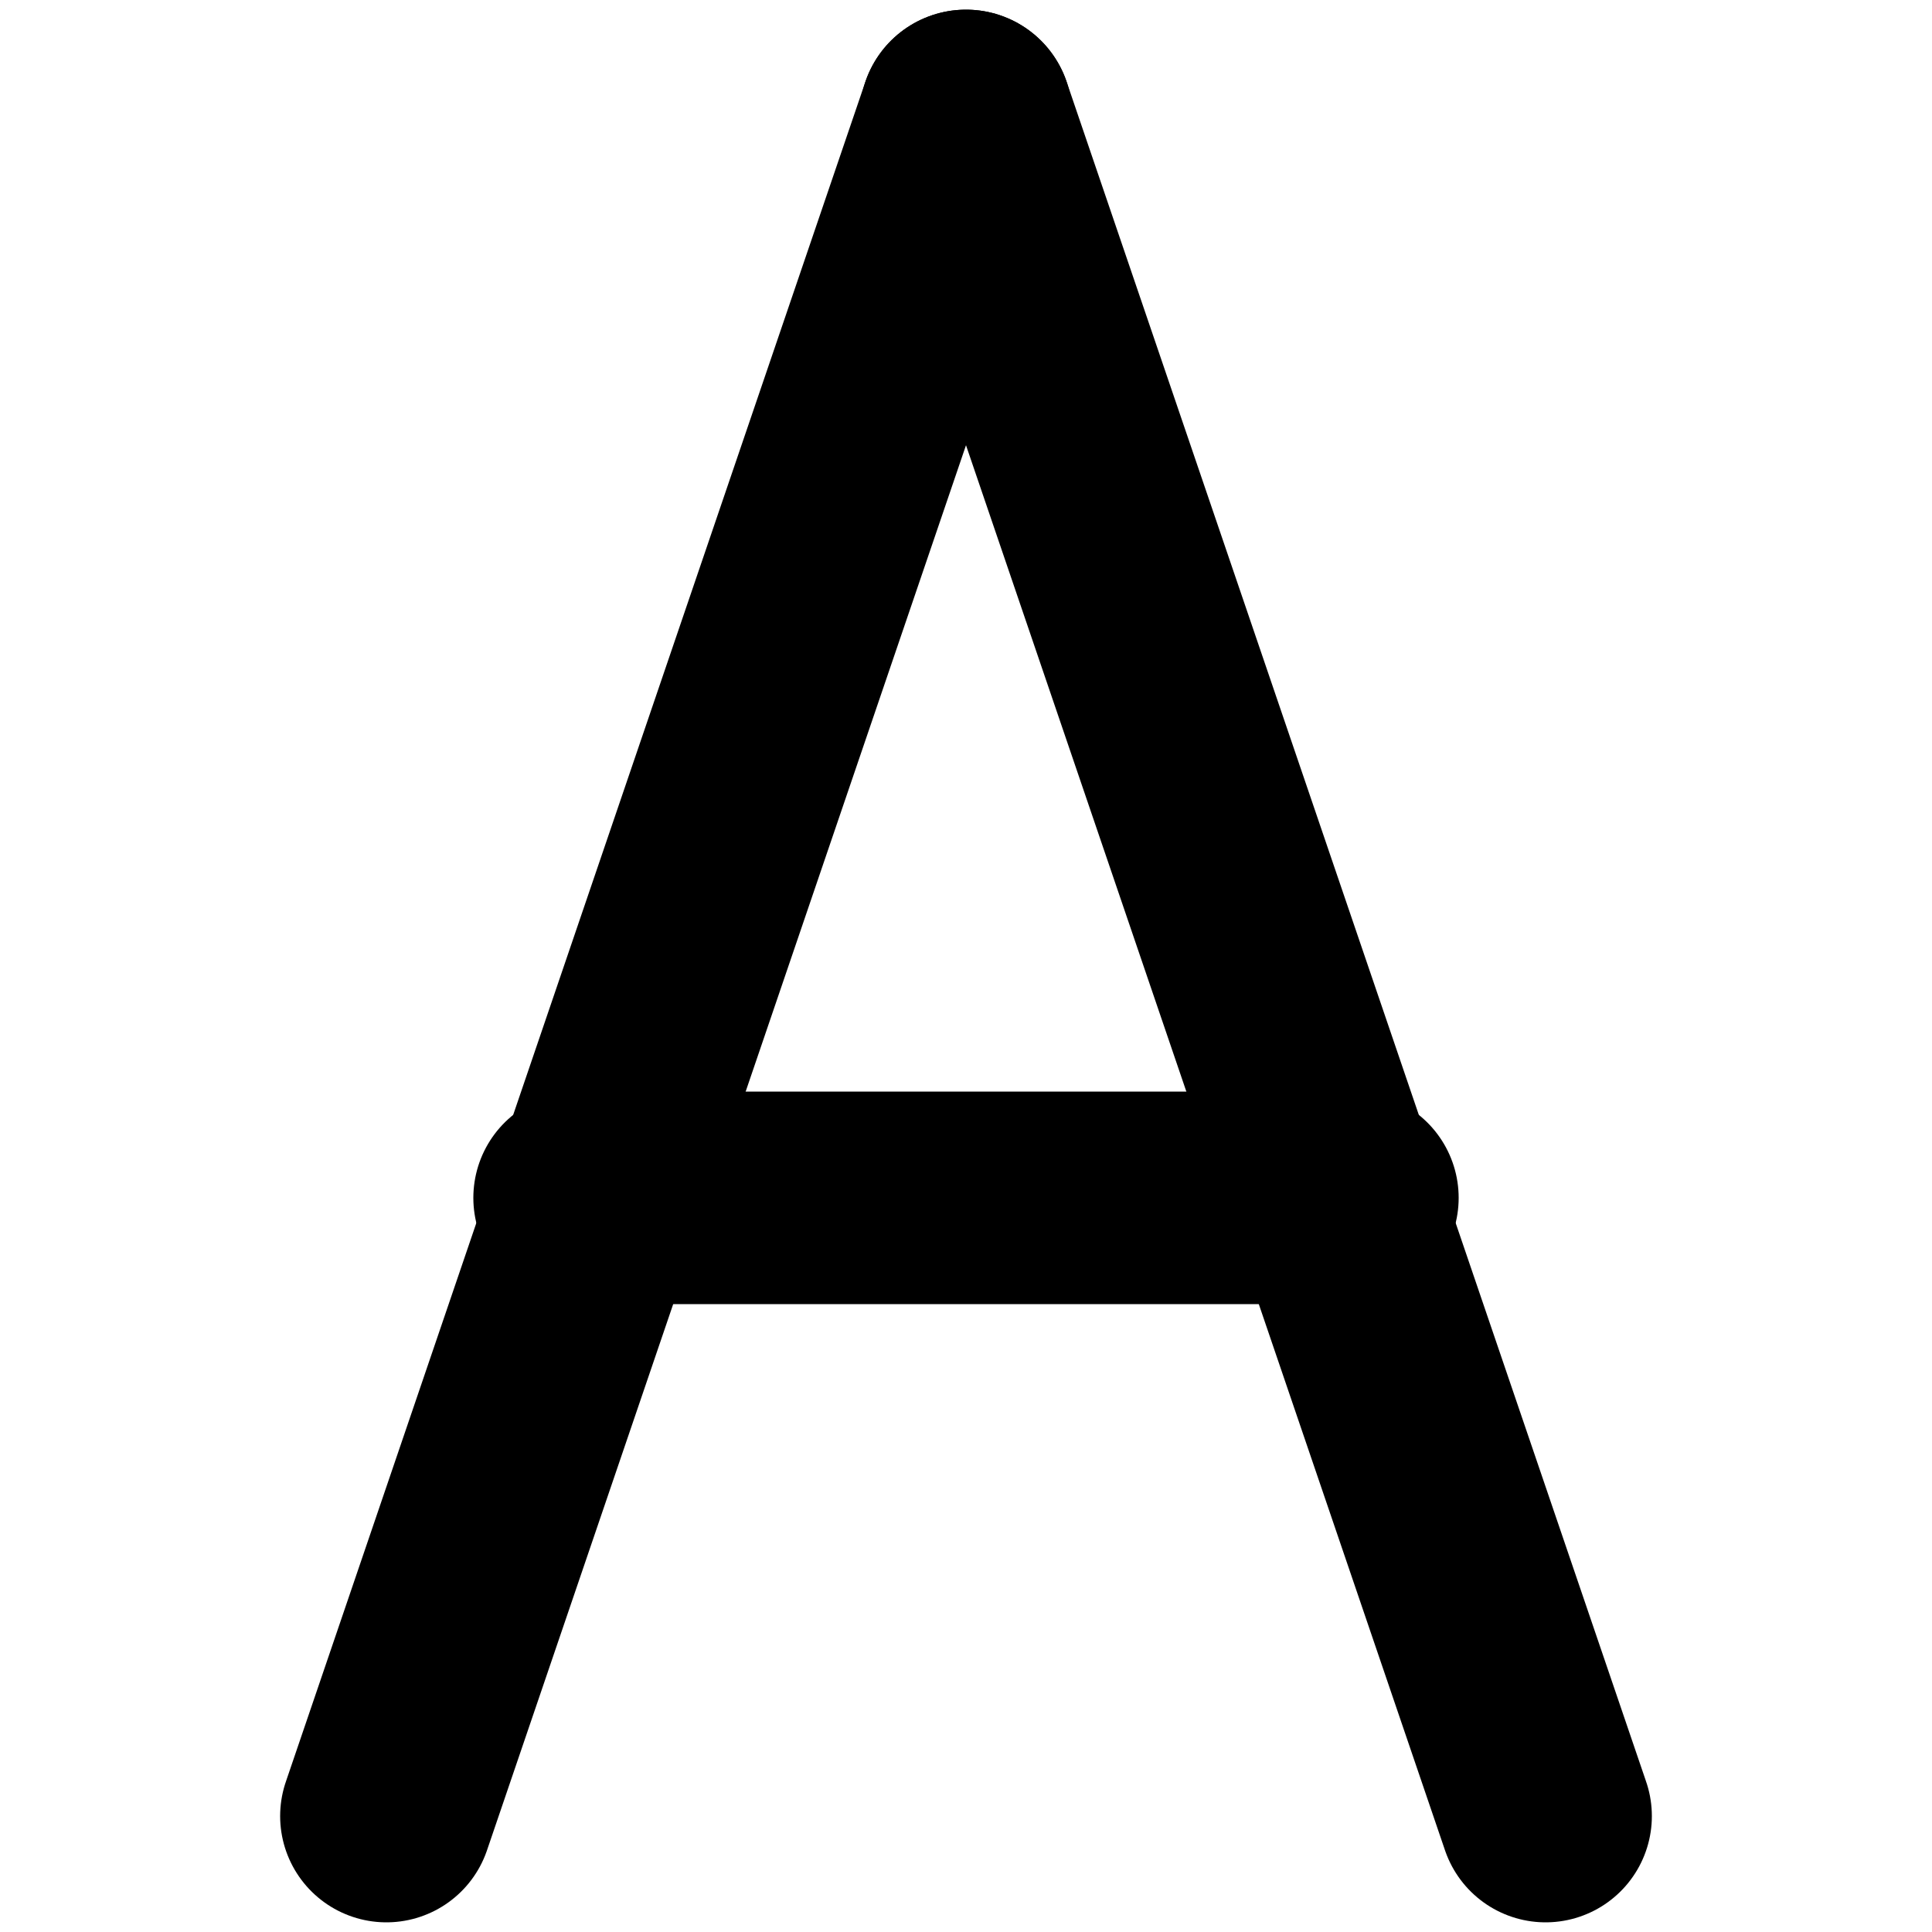
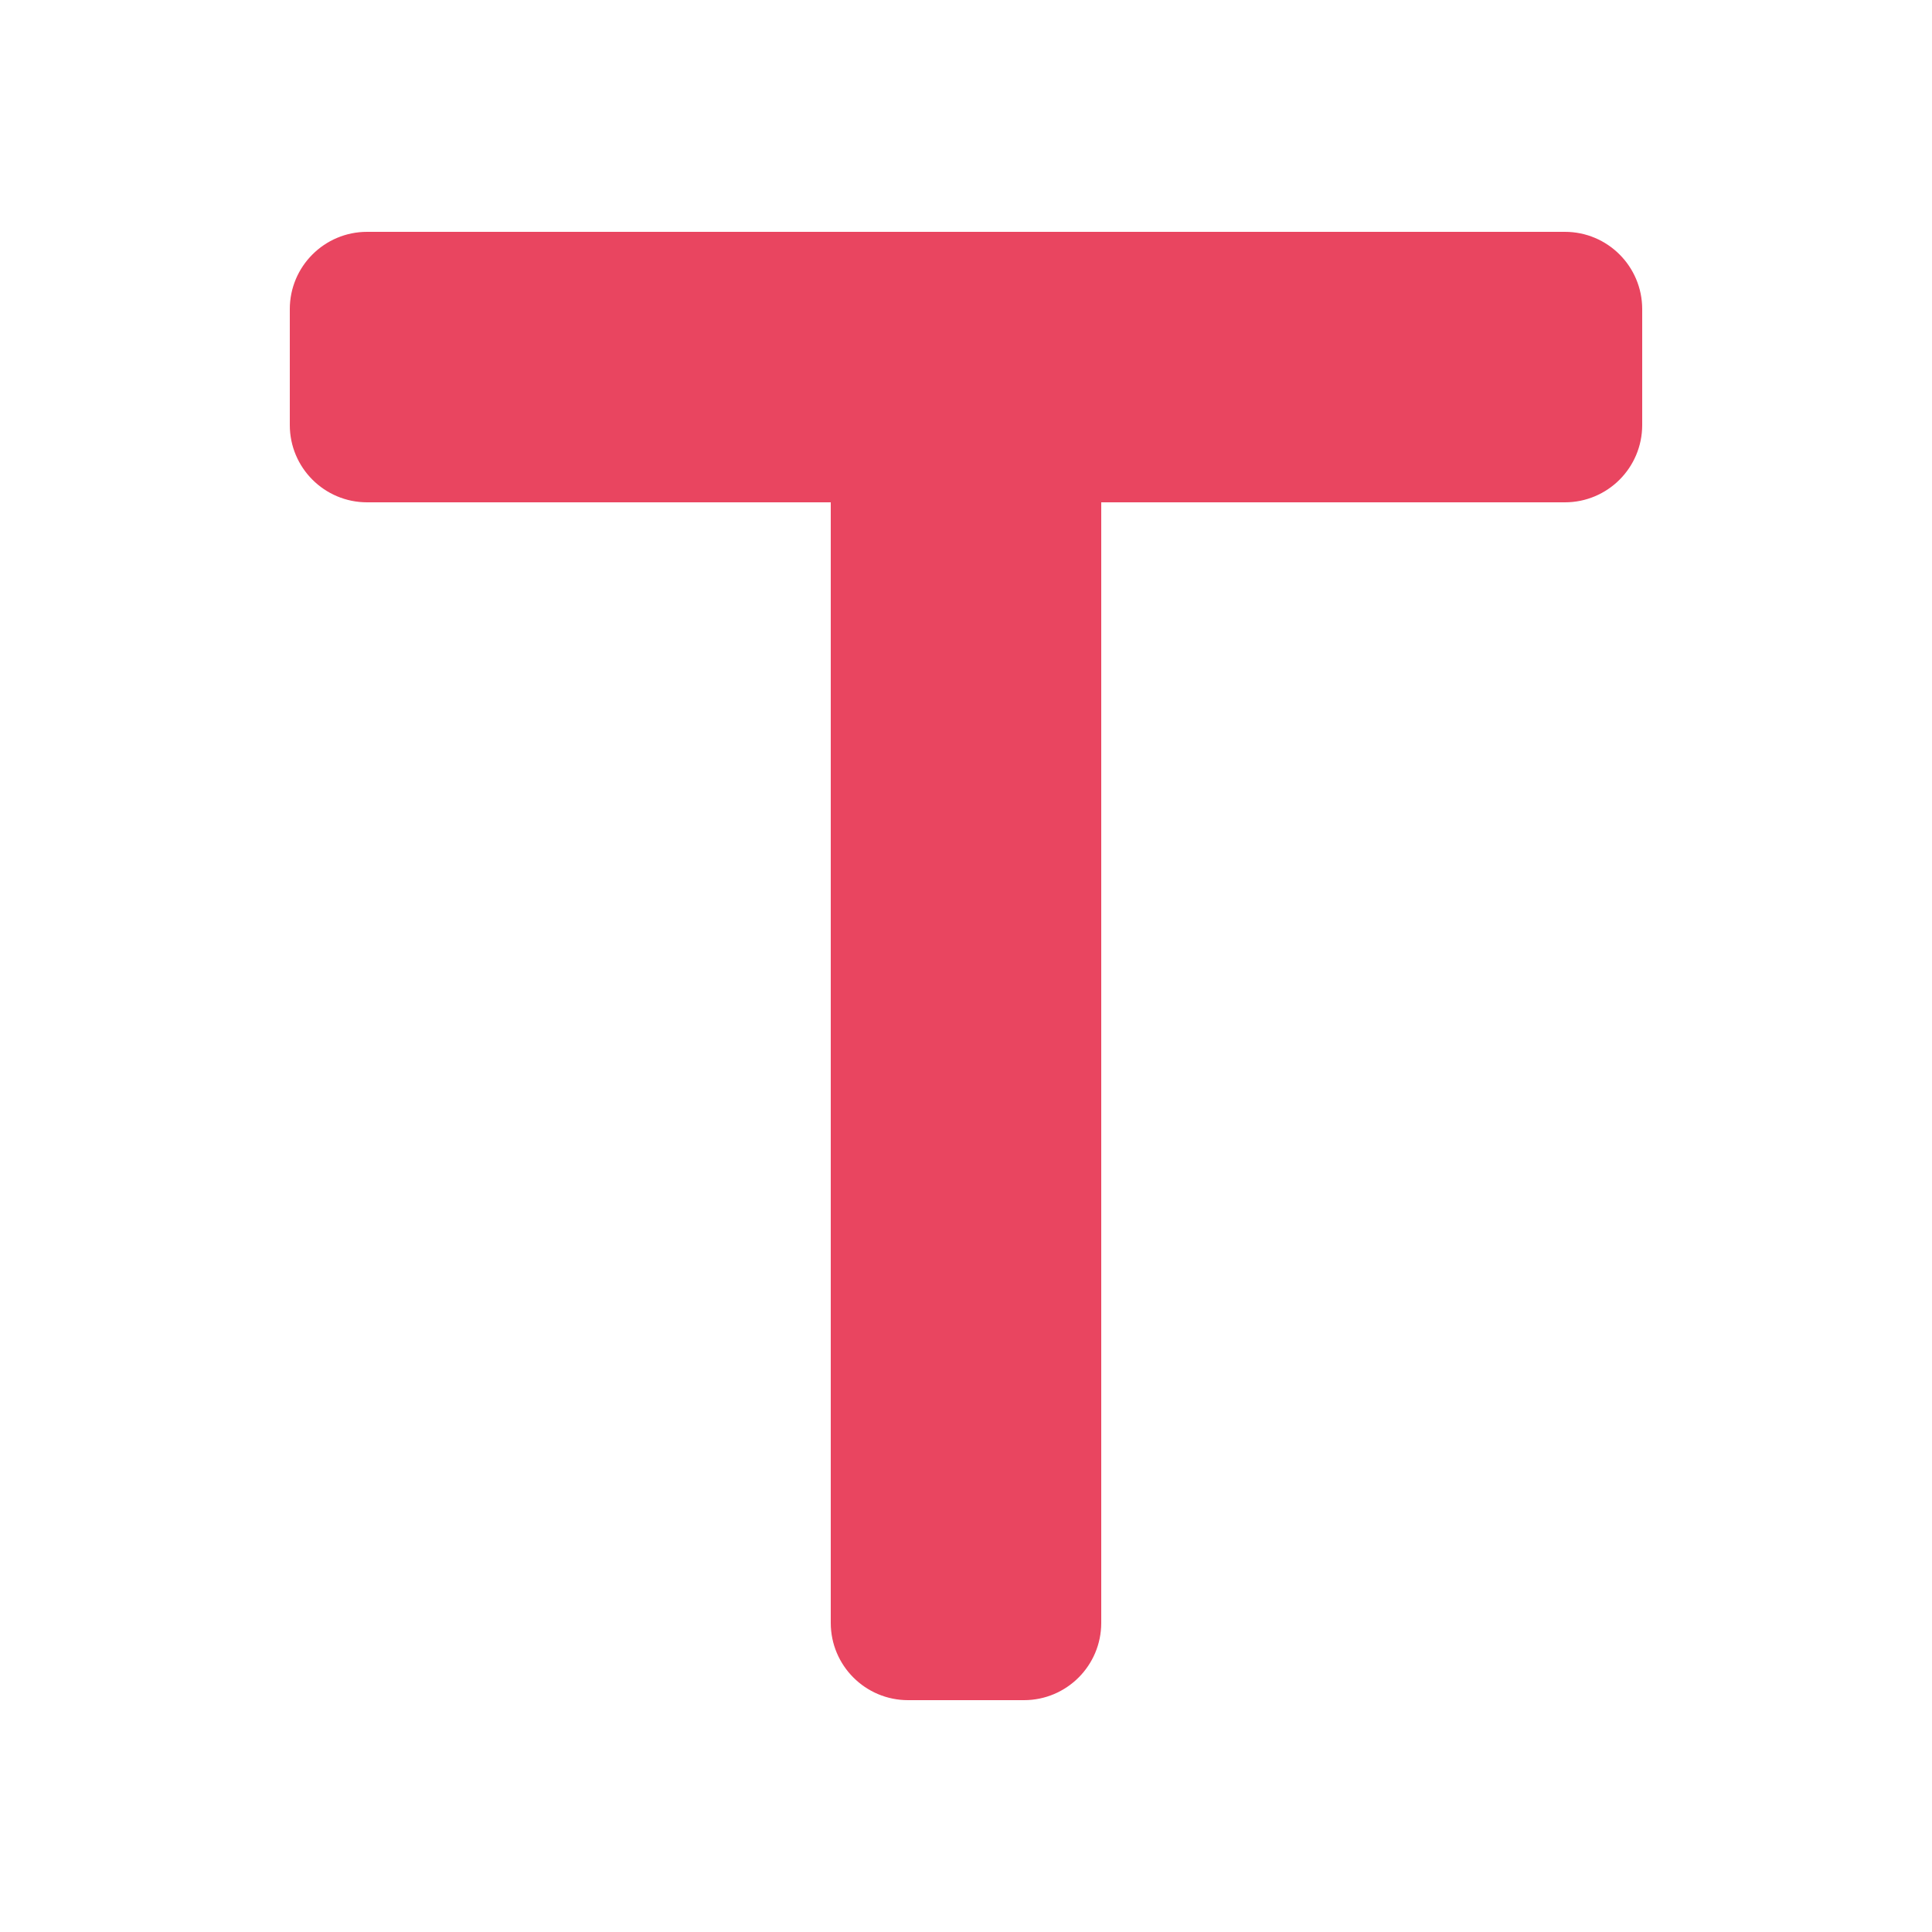
- <svg xmlns="http://www.w3.org/2000/svg" viewBox="0 0 100 100" fill="none" stroke="currentColor" stroke-width="11" stroke-linecap="round" stroke-linejoin="round">
-   <path d="M50 6 L20 94" />
-   <path d="M50 6 L80 94" />
-   <path d="M30 62 L70 62" />
+ <svg xmlns="http://www.w3.org/2000/svg" viewBox="0 0 100 100" aria-hidden="true">
+   <g fill="#e94560">
+     <rect x="15" y="12" width="70" height="14" rx="4" />
+     <rect x="43" y="12" width="14" height="76" rx="4" />
+   </g>
</svg>
